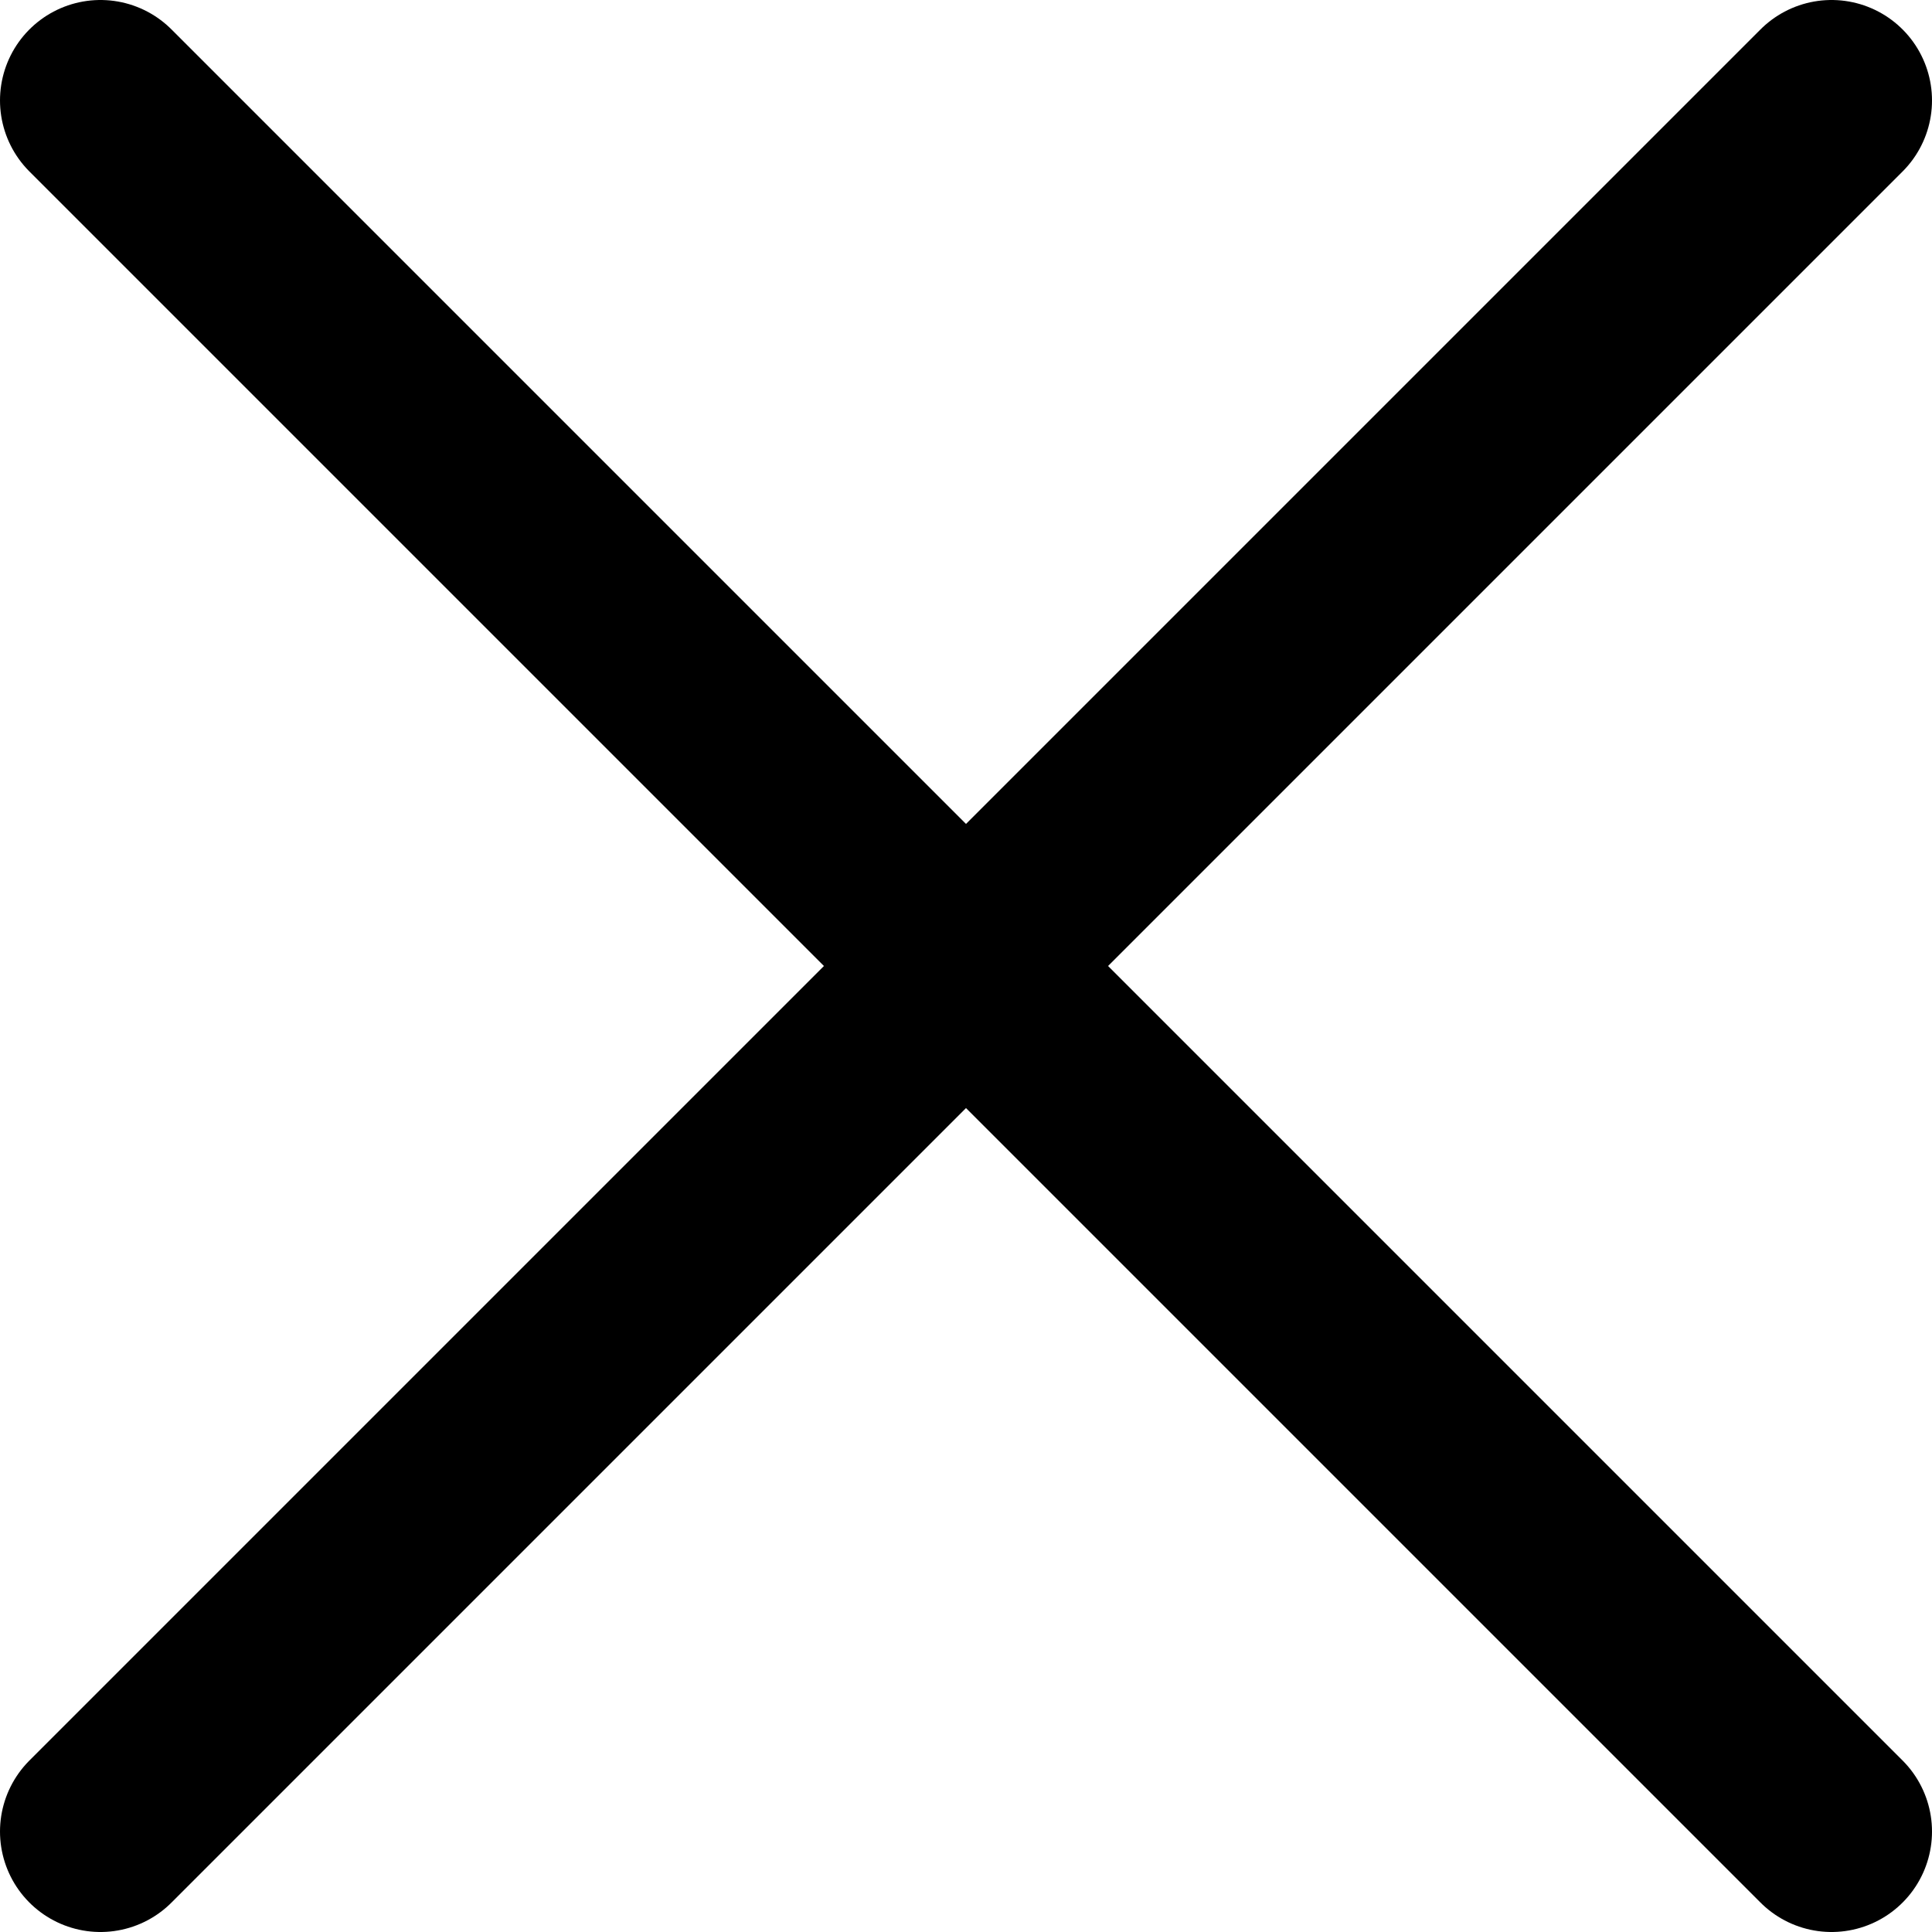
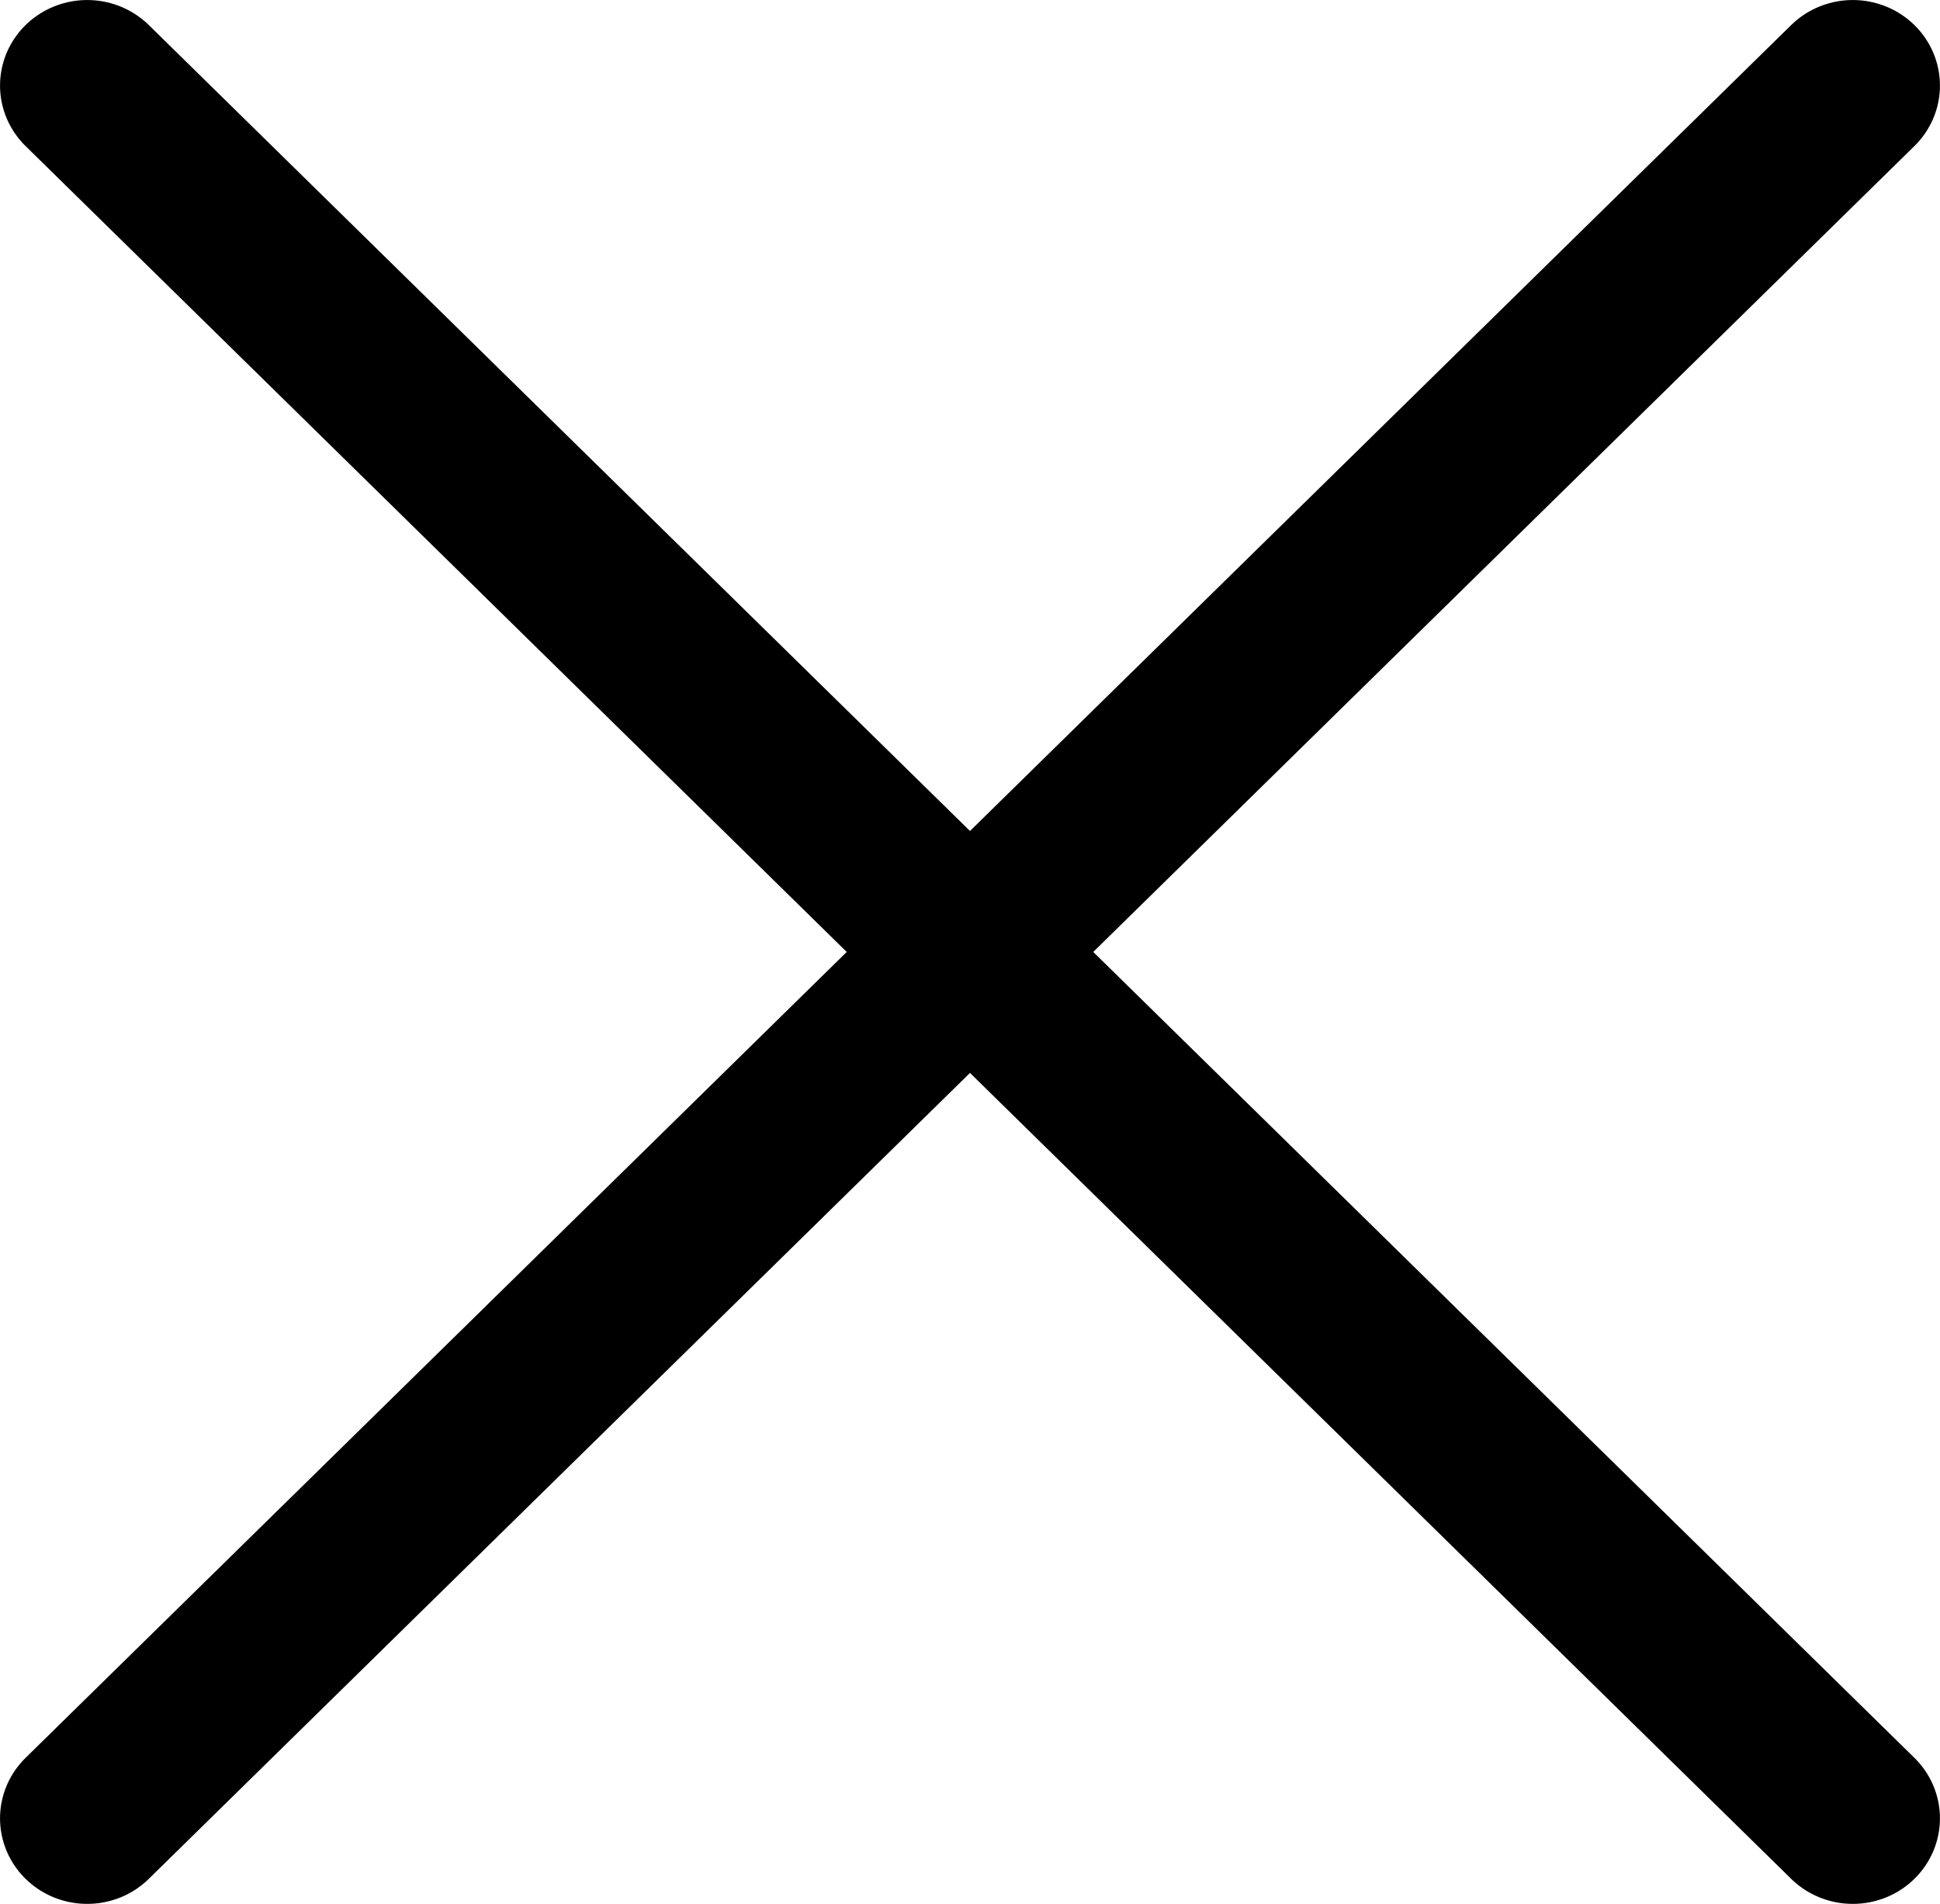
- <svg xmlns="http://www.w3.org/2000/svg" width="14.424mm" height="14.424mm" version="1.1" viewBox="0 0 14.424 14.424">
-   <g transform="translate(-28.015 .51297)" fill="none" stroke="#000" stroke-linecap="round" stroke-width="1.5">
-     <path d="m28.765 0.237 12.924 12.924" />
-     <path d="m41.689 0.237-12.924 12.924" />
+ <svg xmlns="http://www.w3.org/2000/svg" width="10.399mm" height="10.207mm" version="1.1" viewBox="0 0 10.399 10.207" id="svg6106">
+   <defs id="defs6110" />
+   <g transform="matrix(0.732292,0,0,0.7187967,-20.59703,0.2883582)" fill="none" stroke="#000000" stroke-linecap="round" stroke-width="1.5" id="g6104" style="stroke-width:1.276;stroke-miterlimit:4;stroke-dasharray:none">
+     <path d="m 28.765,0.237 12.924,12.924" id="path6100" style="stroke-width:1.276;stroke-miterlimit:4;stroke-dasharray:none" />
+     <path d="m 41.689,0.237 -12.924,12.924" id="path6102" style="stroke-width:1.276;stroke-miterlimit:4;stroke-dasharray:none" />
  </g>
</svg>
